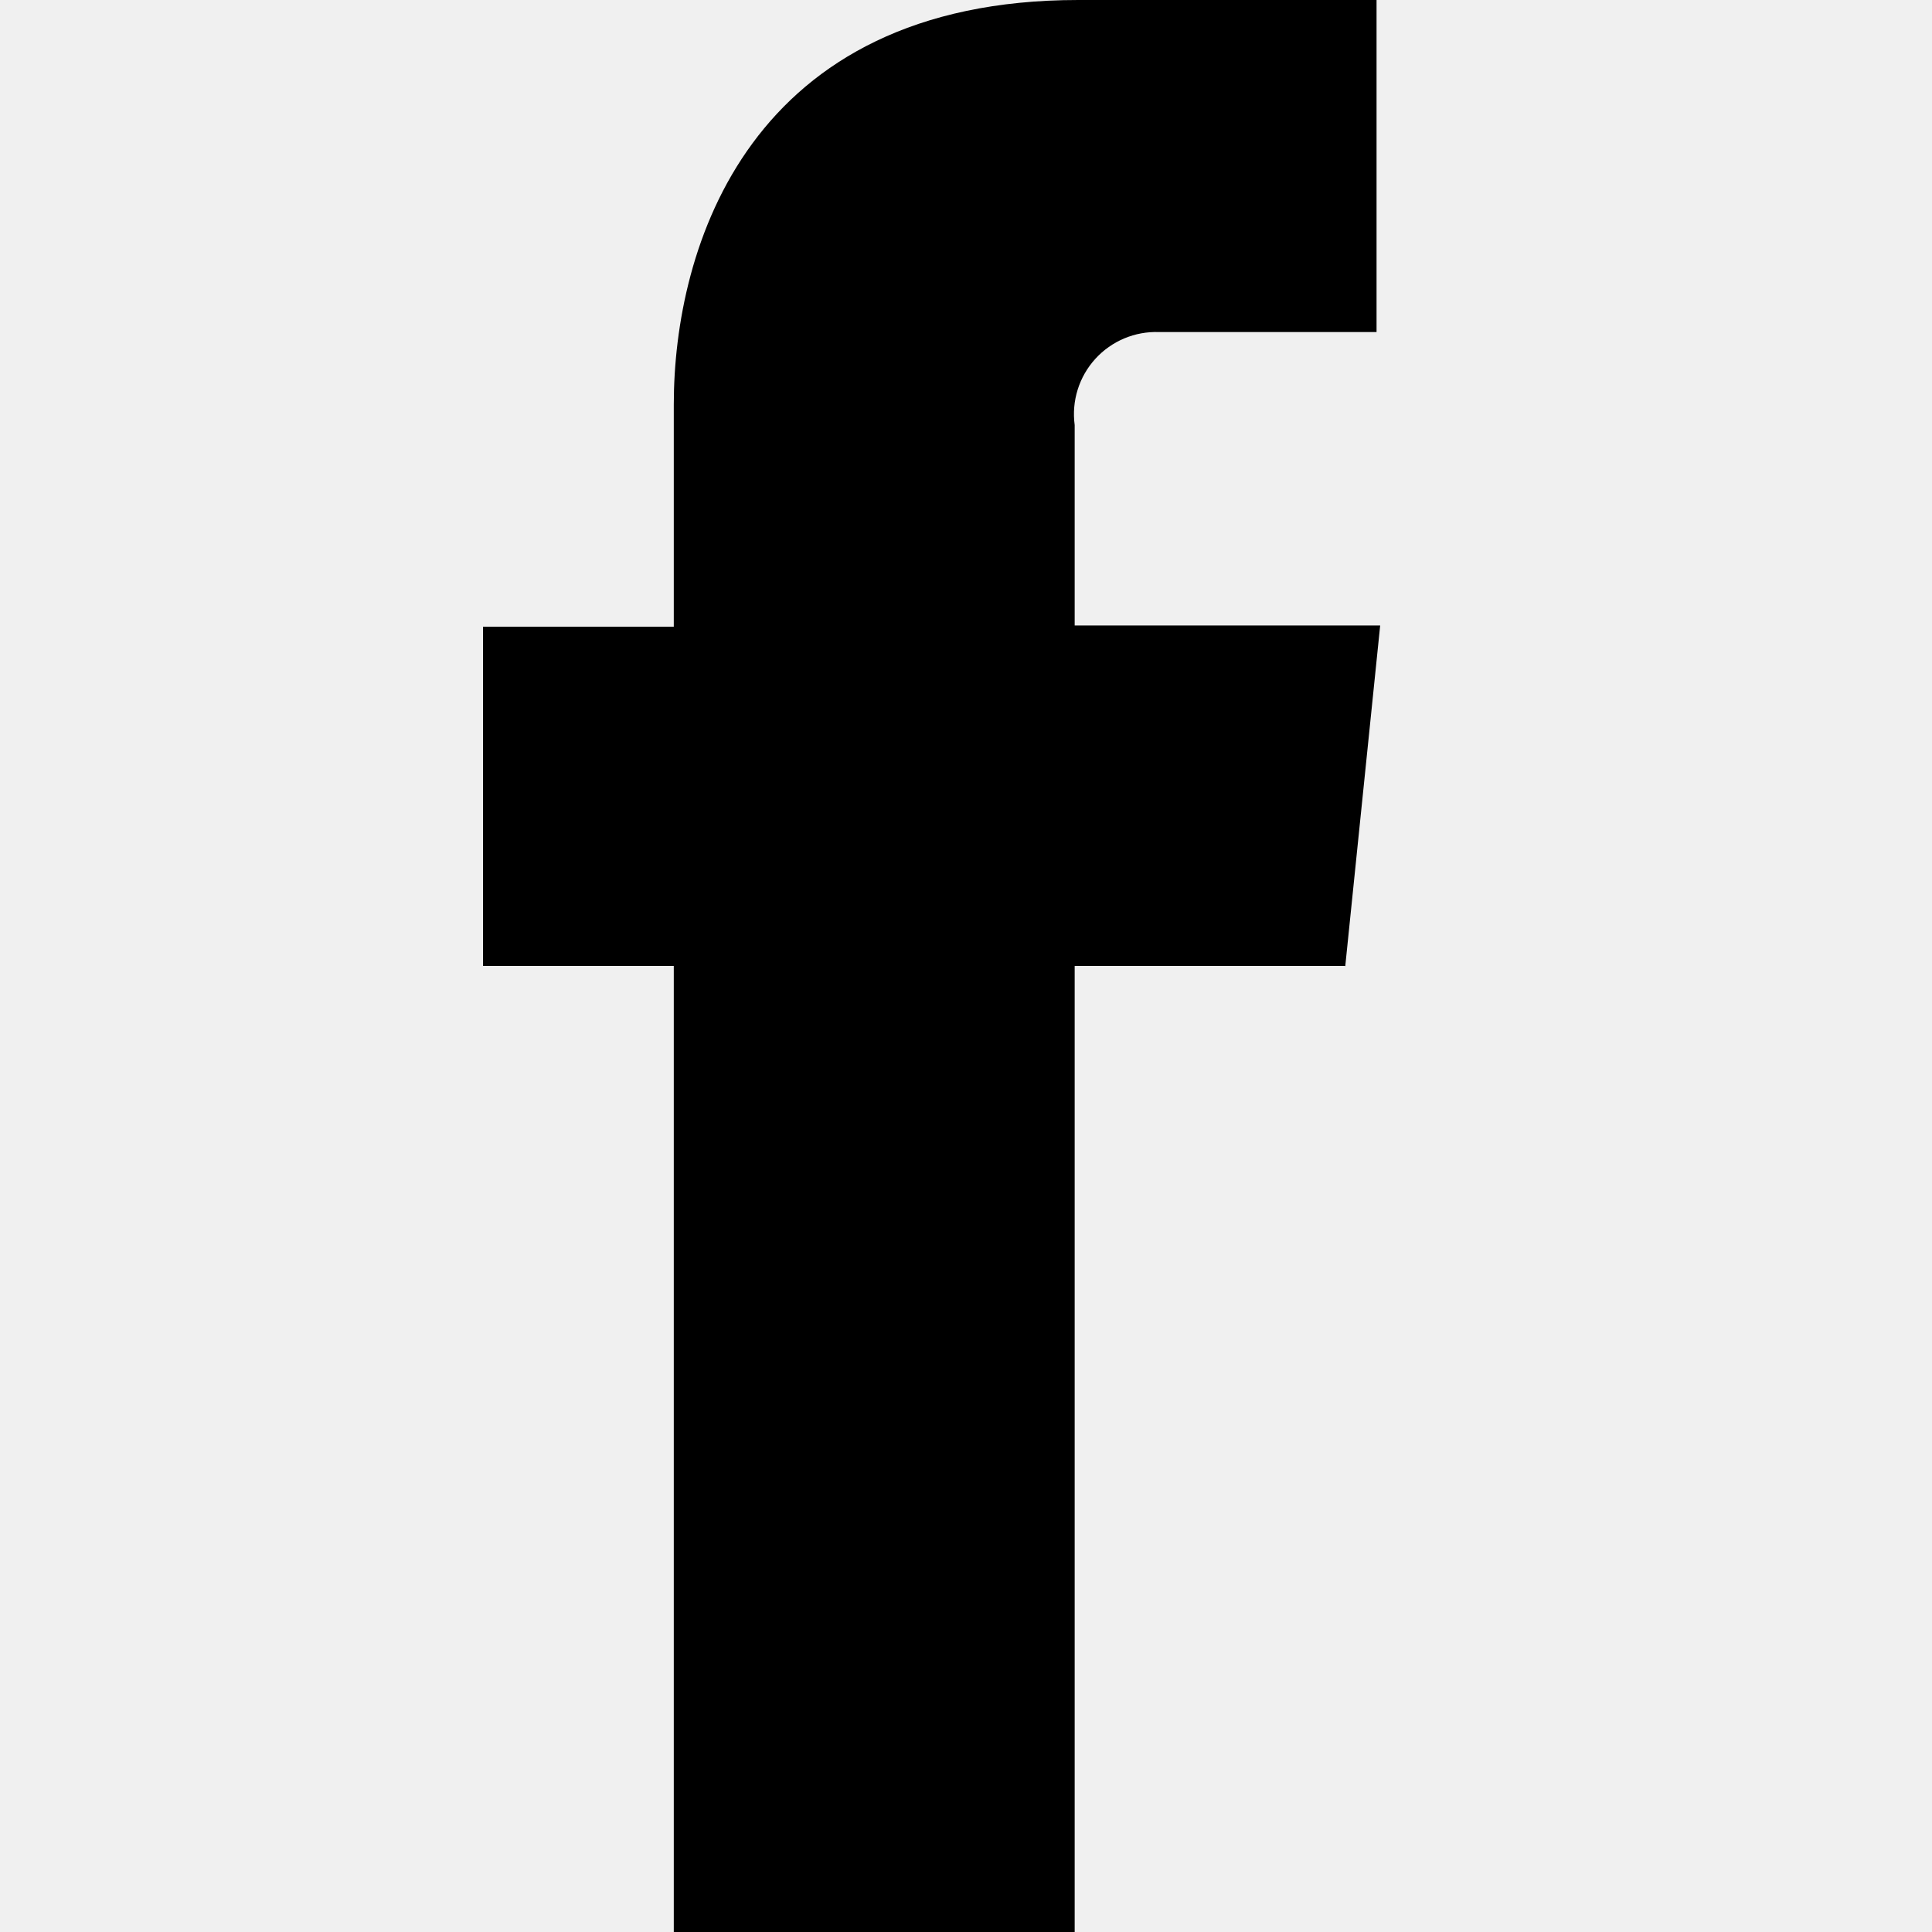
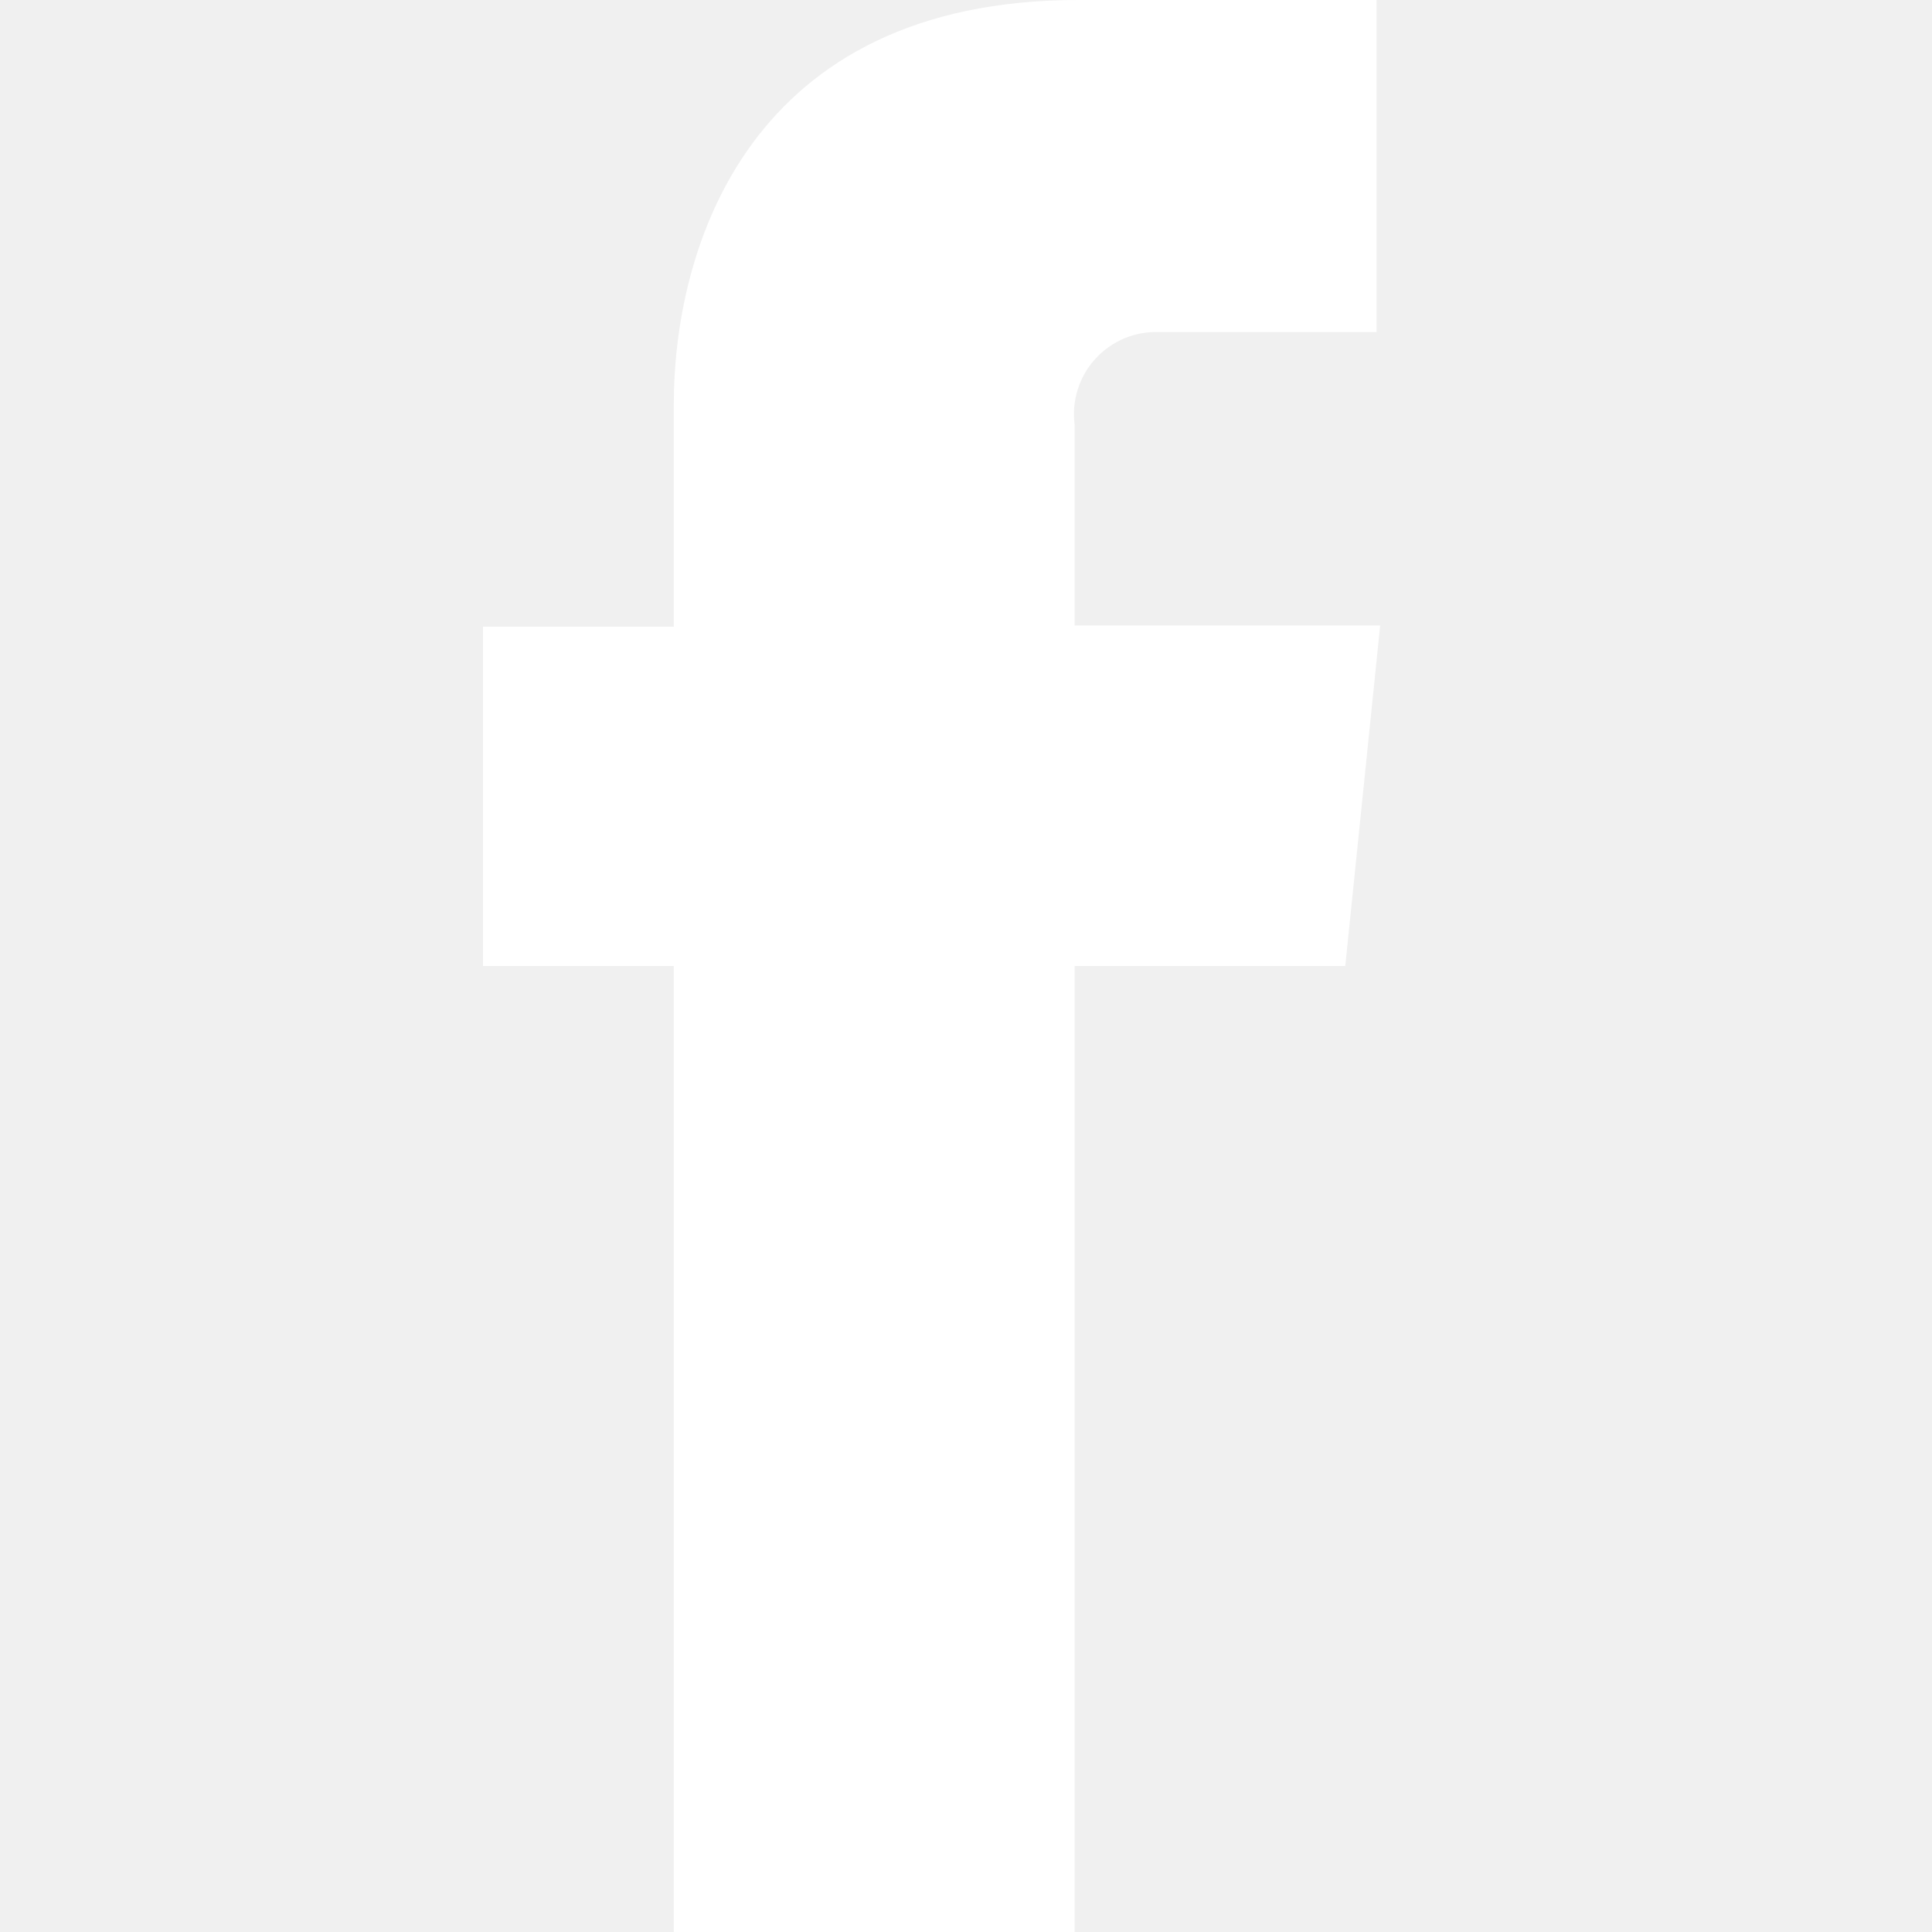
- <svg xmlns="http://www.w3.org/2000/svg" viewBox="0 0 16 16" aria-hidden="true">
-   <path fill="currentColor" clip-rule="evenodd" d="M11.14 8H8.9v8H5.58V8H4V5.19h1.58V3.35C5.58 2.05 6.2 0 8.93 0h2.47v2.75H9.6a.68.68 0 0 0-.7.77v1.66h2.53l-.29 2.83Z" />
+ <svg xmlns="http://www.w3.org/2000/svg" viewBox="0 0 16 16" fill="#ffffff" aria-hidden="true">
+   <path clip-rule="evenodd" d="M11.14 8H8.9v8H5.58V8H4V5.19h1.58V3.35C5.58 2.05 6.2 0 8.93 0h2.47v2.75H9.6a.68.68 0 0 0-.7.77v1.66h2.53l-.29 2.83Z" />
</svg>
